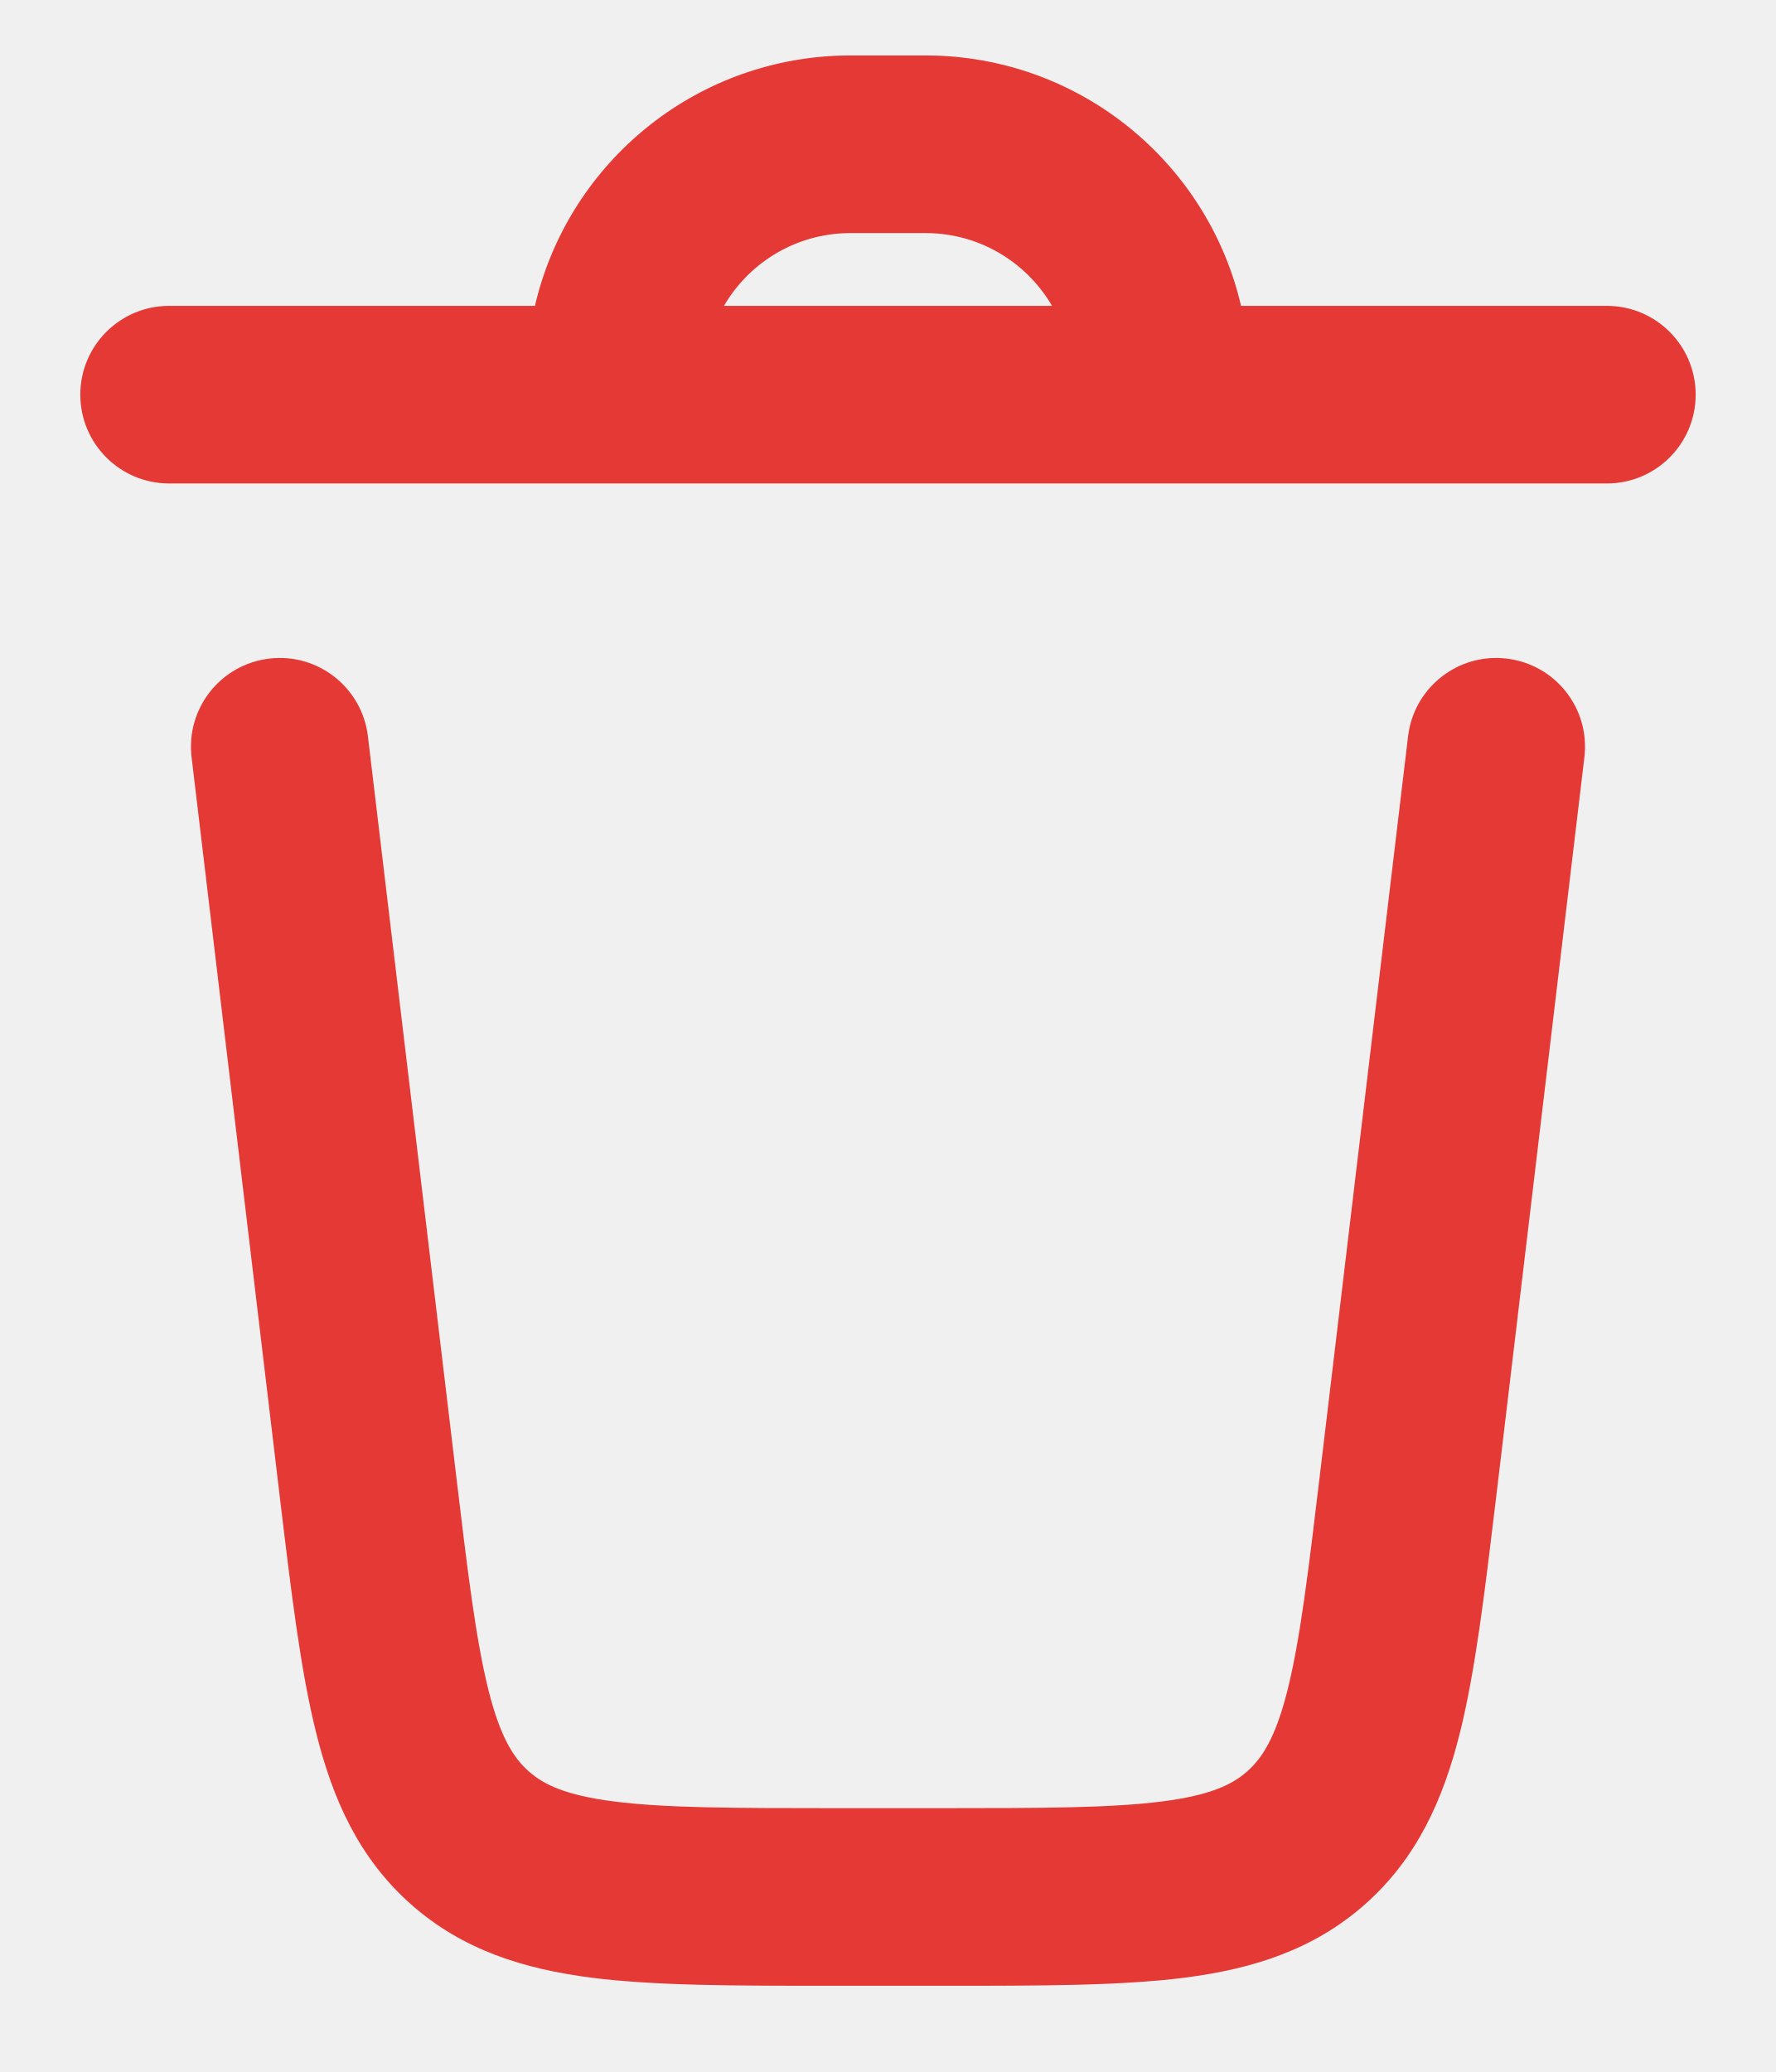
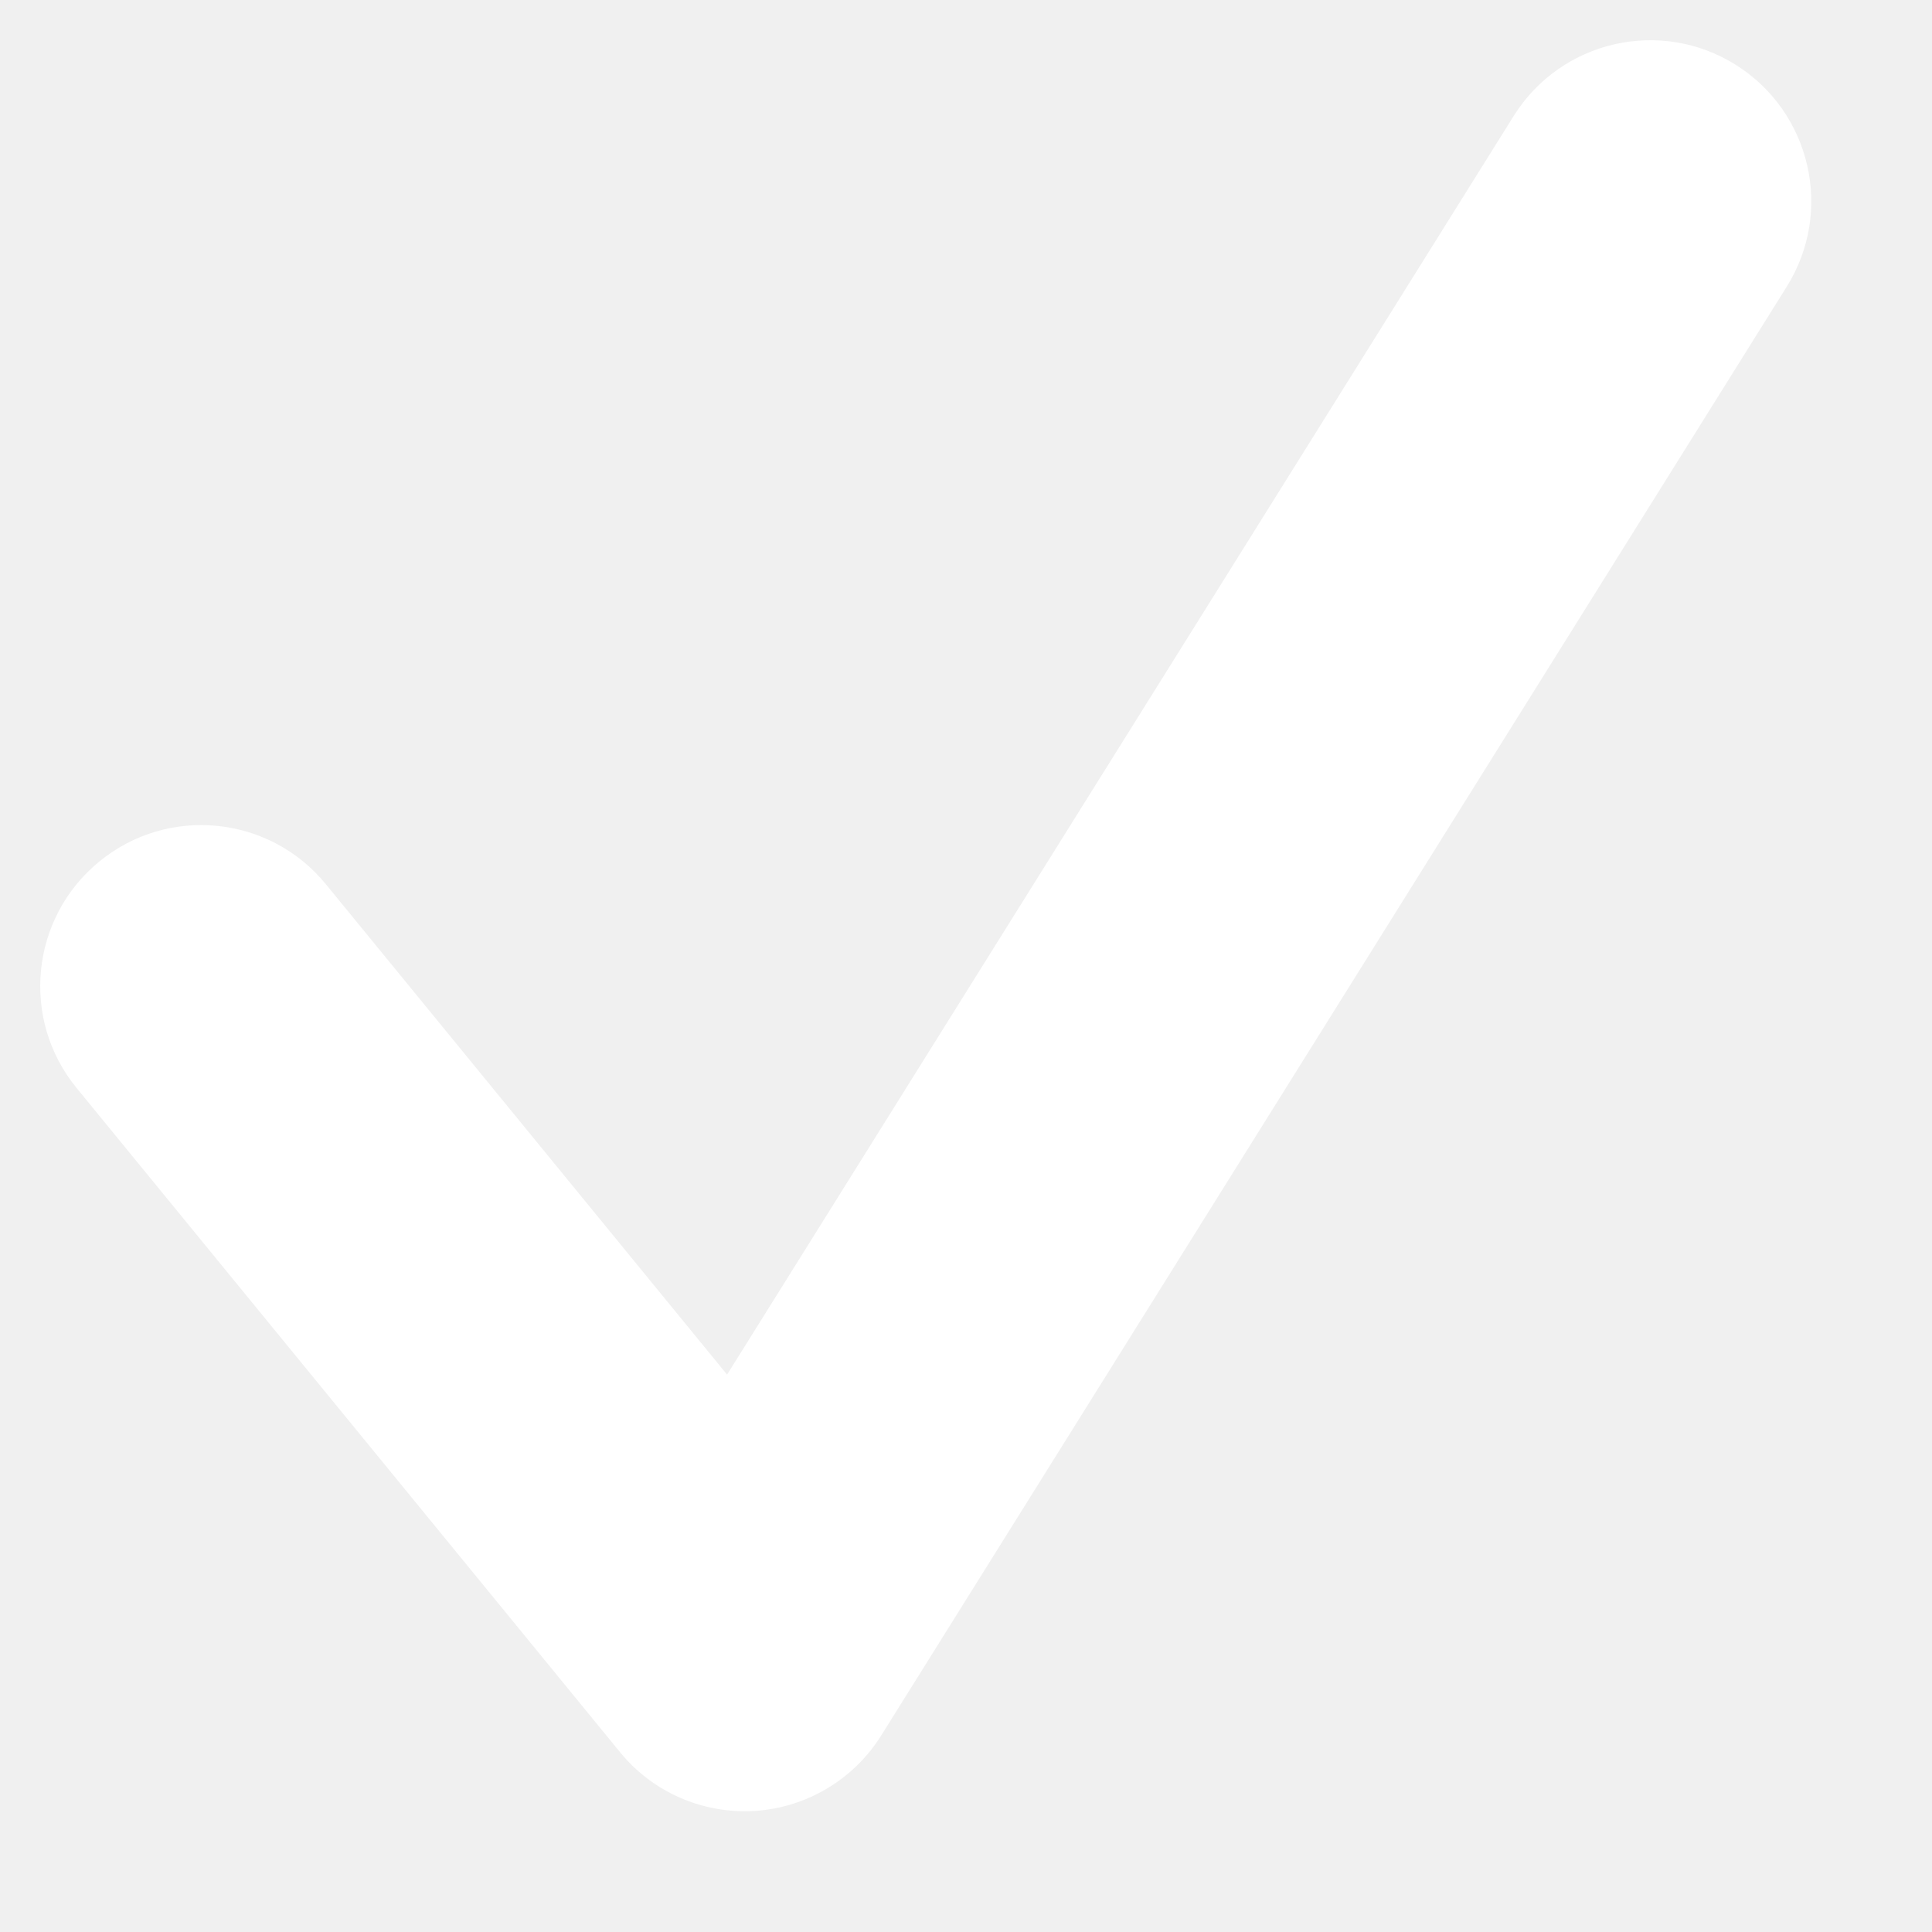
- <svg xmlns="http://www.w3.org/2000/svg" width="18" height="21" viewBox="0 0 18 21" fill="none">
-   <path fill-rule="evenodd" clip-rule="evenodd" d="M8.752 0.562H9.249C9.37 0.562 9.463 0.562 9.547 0.566C11.031 0.642 12.253 1.697 12.579 3.1H16.287C16.784 3.1 17.187 3.503 17.187 4C17.187 4.497 16.784 4.9 16.287 4.9H1.714C1.217 4.9 0.814 4.497 0.814 4C0.814 3.503 1.217 3.1 1.714 3.1H5.422C5.748 1.697 6.97 0.642 8.454 0.566C8.538 0.562 8.631 0.562 8.752 0.562ZM7.338 3.1H10.663C10.418 2.679 9.972 2.39 9.456 2.364C9.424 2.362 9.38 2.362 9.227 2.362H8.775C8.621 2.362 8.577 2.362 8.546 2.364C8.029 2.39 7.583 2.679 7.338 3.1ZM2.729 6.675C3.222 6.616 3.67 6.968 3.729 7.462L4.619 14.917C4.741 15.941 4.824 16.623 4.951 17.13C5.072 17.611 5.207 17.817 5.358 17.952C5.509 18.086 5.73 18.195 6.222 18.258C6.74 18.324 7.428 18.326 8.459 18.326H9.542C10.573 18.326 11.261 18.324 11.779 18.258C12.271 18.195 12.492 18.086 12.643 17.952C12.794 17.817 12.929 17.611 13.05 17.13C13.177 16.623 13.26 15.941 13.382 14.917L14.272 7.462C14.331 6.968 14.779 6.616 15.272 6.675C15.766 6.734 16.118 7.181 16.059 7.675L15.163 15.188C15.049 16.139 14.954 16.937 14.796 17.568C14.628 18.236 14.364 18.831 13.838 19.298C13.312 19.765 12.691 19.956 12.007 20.044C11.361 20.126 10.558 20.126 9.6 20.126H8.401C7.444 20.126 6.64 20.126 5.994 20.044C5.311 19.956 4.689 19.765 4.163 19.298C3.637 18.831 3.373 18.236 3.206 17.568C3.047 16.937 2.952 16.139 2.838 15.188L1.942 7.675C1.883 7.181 2.235 6.734 2.729 6.675Z" fill="#E53935" />
+ <svg xmlns="http://www.w3.org/2000/svg" width="12" height="12" viewBox="0 0 12 12" fill="none">
+   <path d="M10.78 0.402C11.248 0.695 11.391 1.312 11.098 1.78L5.473 10.78C5.302 11.053 5.01 11.227 4.689 11.248C4.367 11.268 4.055 11.133 3.851 10.883L0.476 6.758C0.126 6.331 0.189 5.701 0.617 5.351C1.044 5.001 1.674 5.064 2.024 5.492L4.516 8.538L9.402 0.72C9.695 0.252 10.312 0.109 10.78 0.402Z" fill="white" />
</svg>
